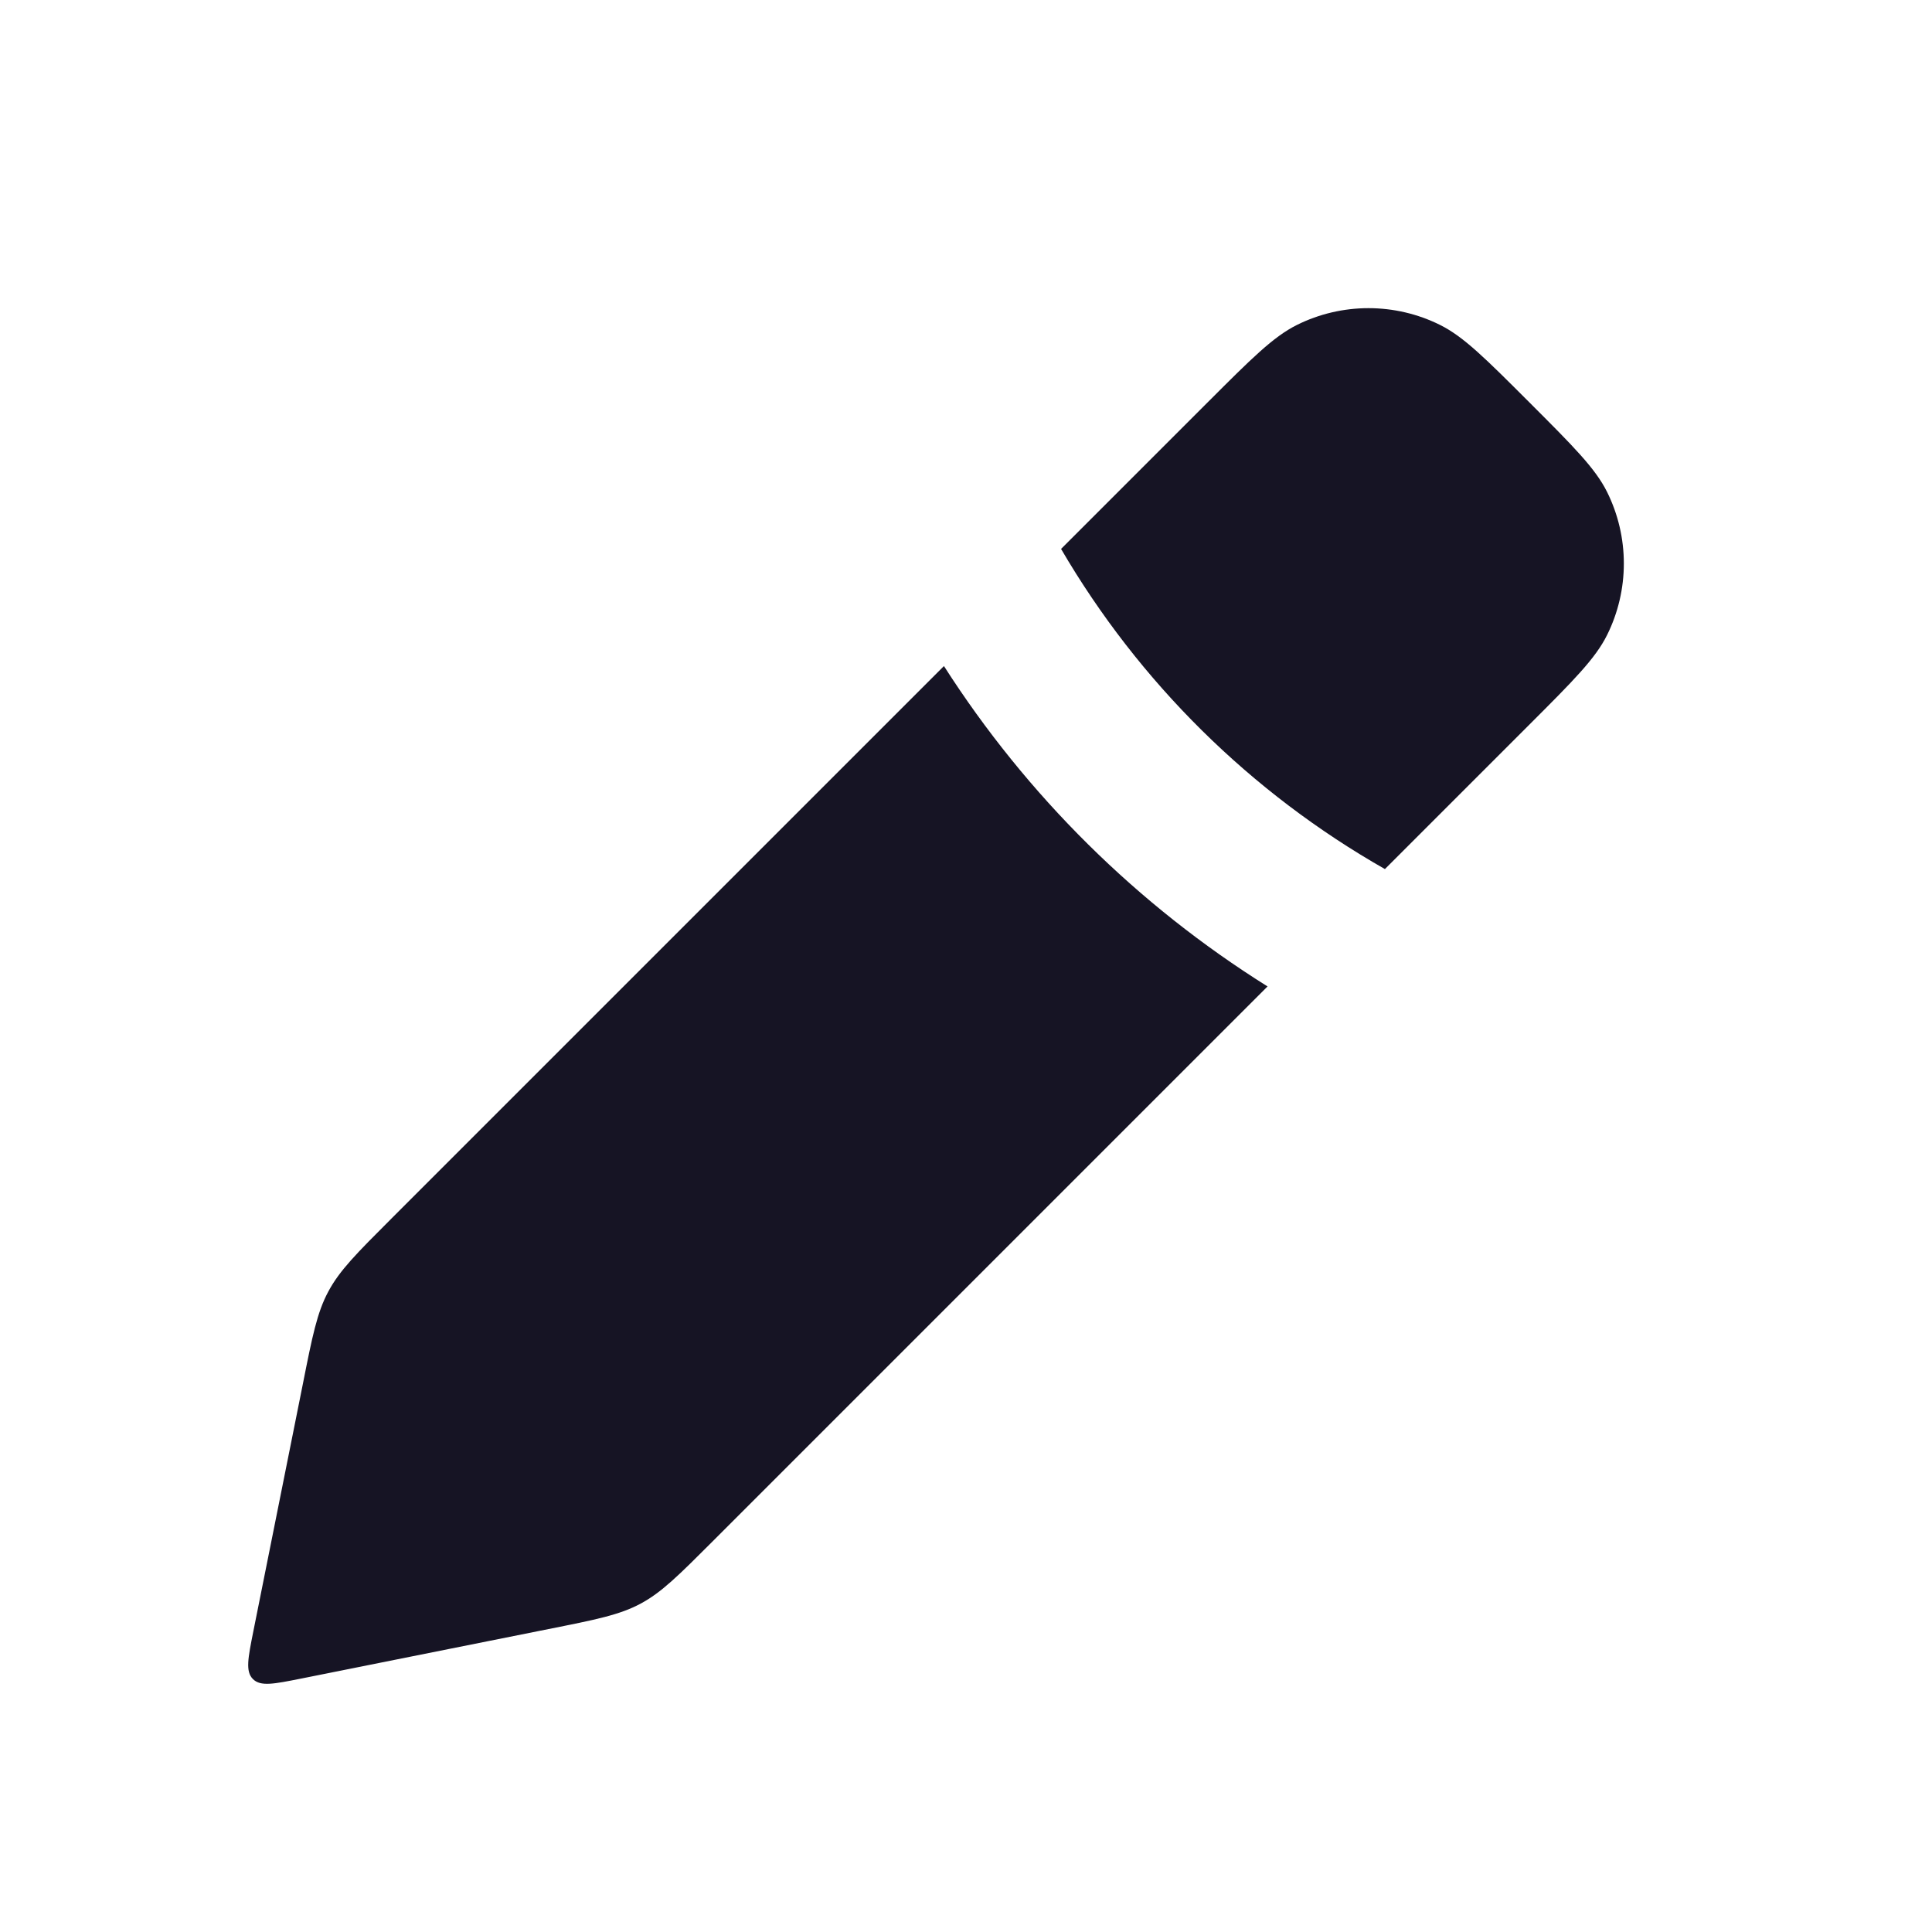
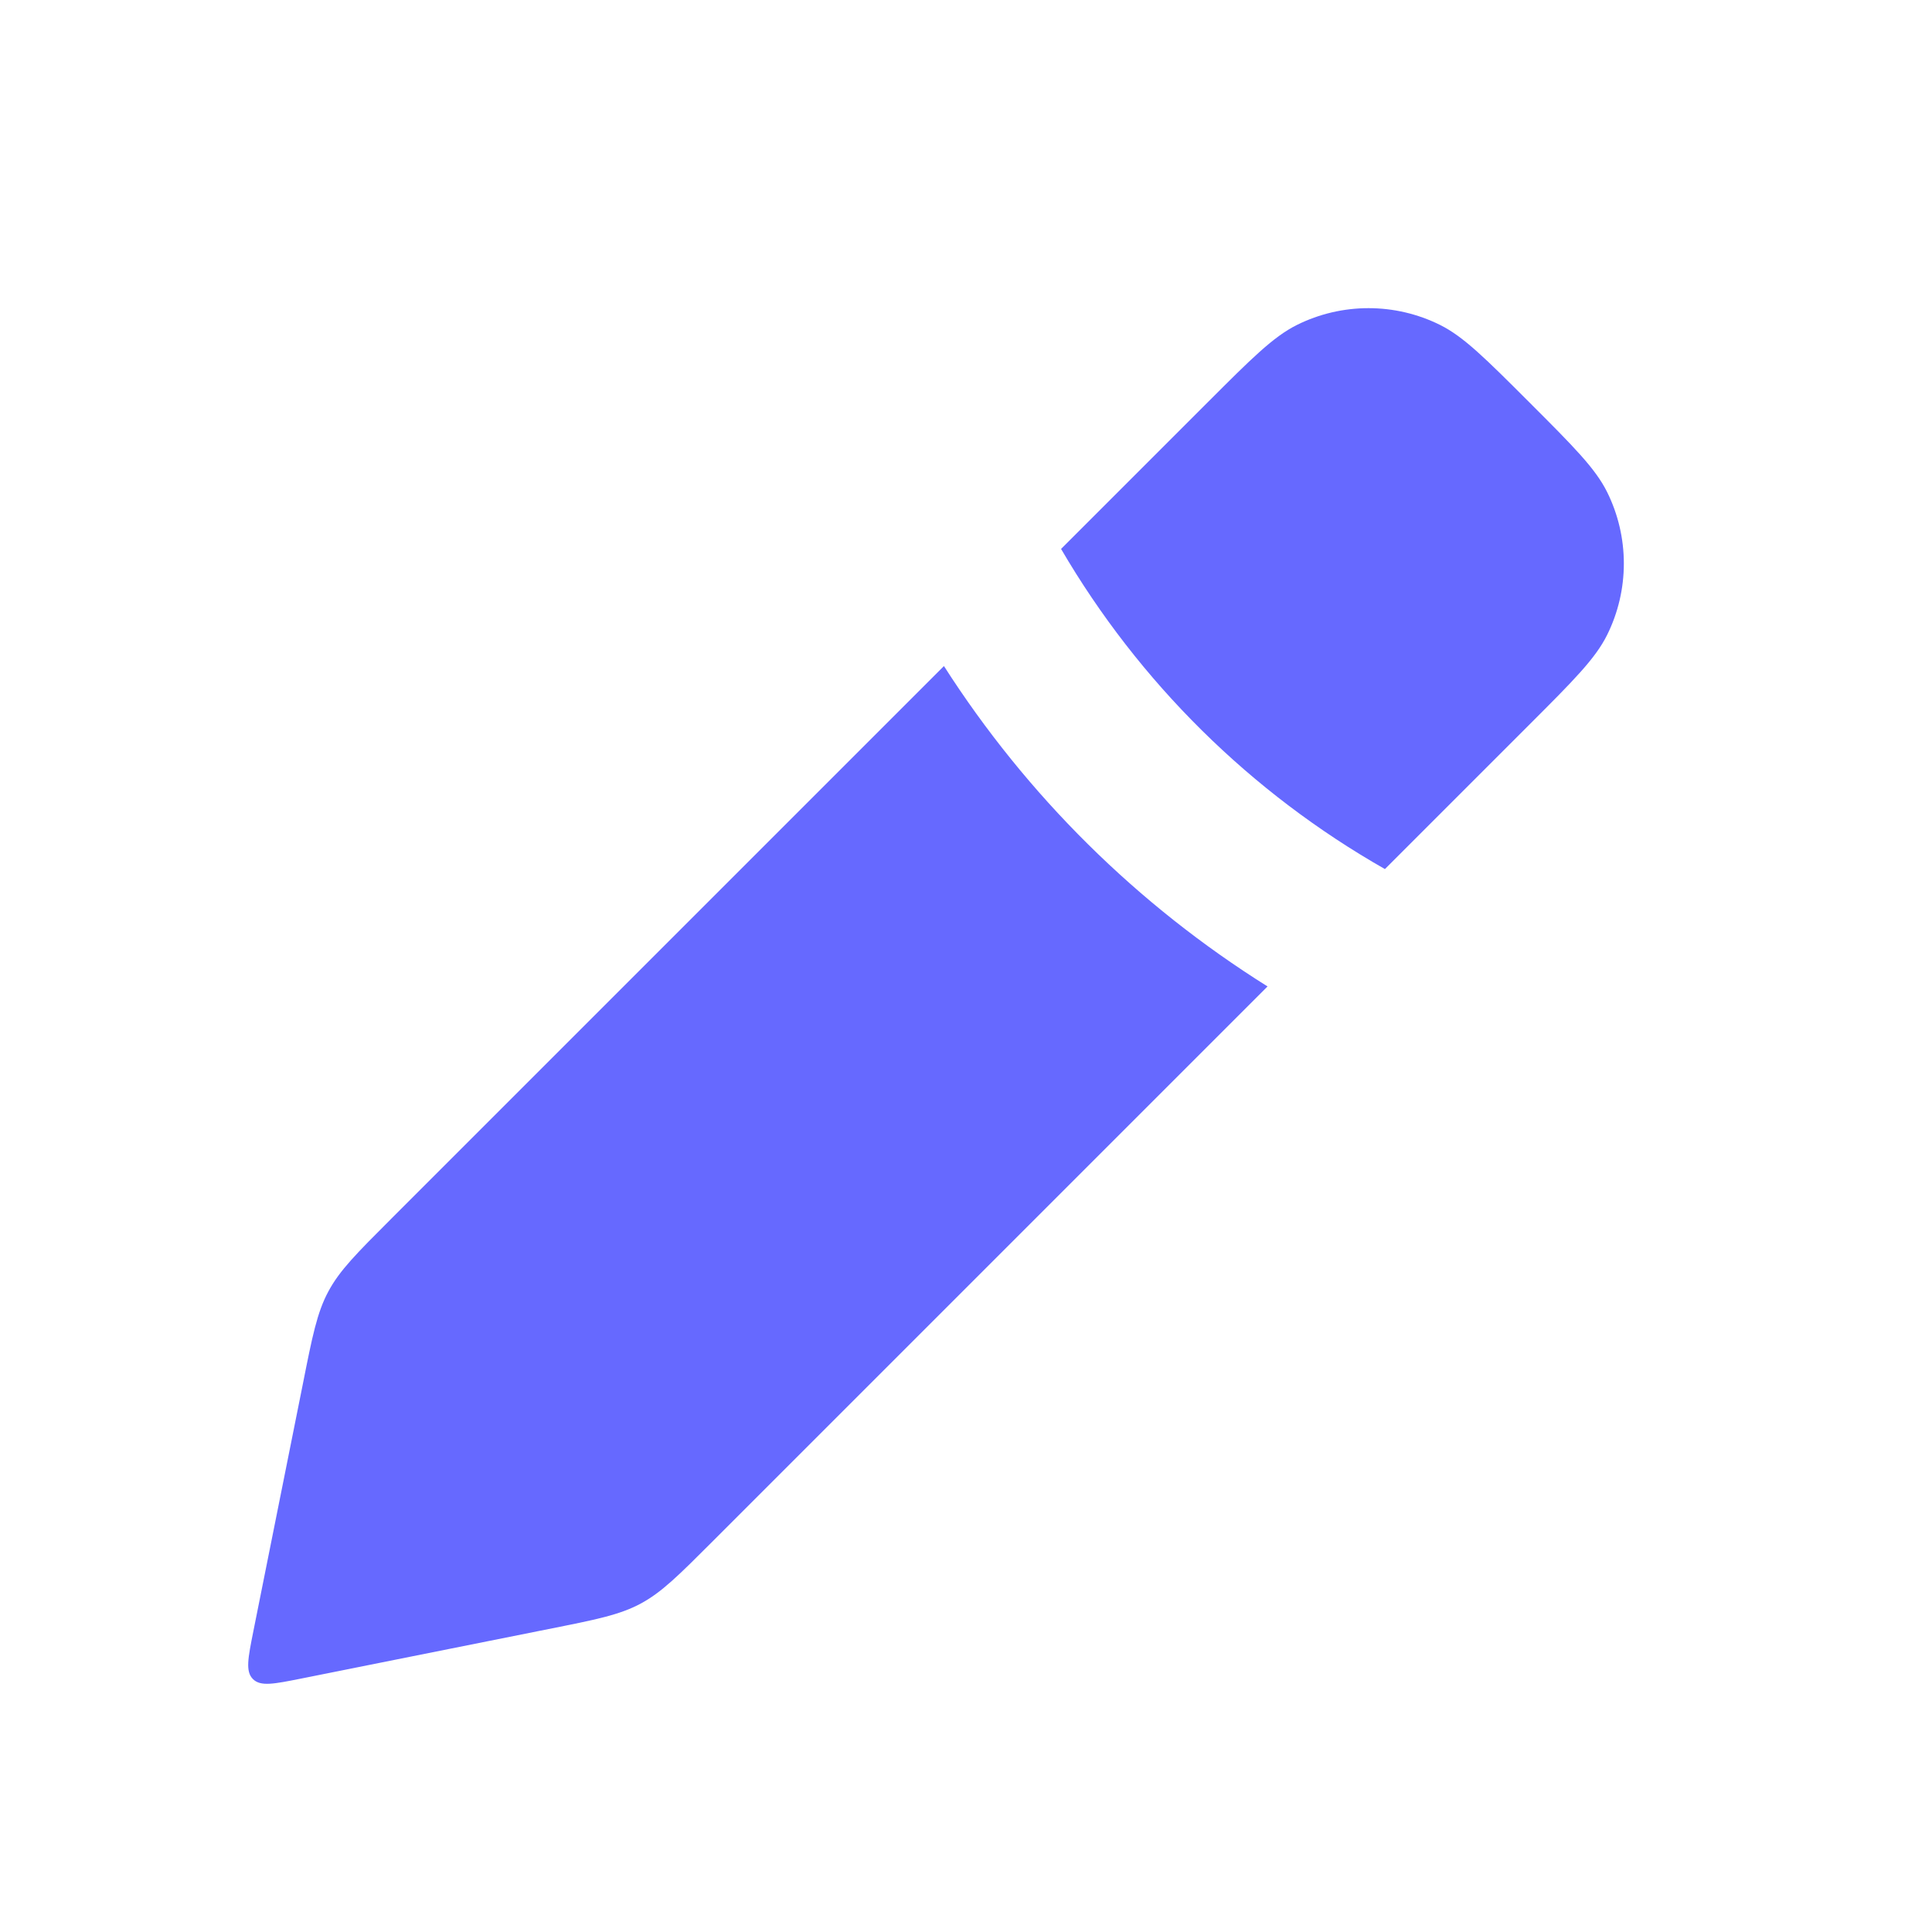
<svg xmlns="http://www.w3.org/2000/svg" width="24" height="24" viewBox="0 0 24 24" fill="none">
-   <path fill-rule="evenodd" clip-rule="evenodd" d="M17.204 10.796L19 9C19.545 8.455 19.818 8.182 19.964 7.888C20.101 7.612 20.172 7.308 20.172 7C20.172 6.692 20.101 6.388 19.964 6.112C19.818 5.818 19.545 5.545 19 5C18.455 4.455 18.182 4.182 17.888 4.036C17.612 3.899 17.308 3.828 17 3.828C16.692 3.828 16.388 3.899 16.112 4.036C15.818 4.182 15.545 4.455 15 5L13.181 6.819C14.149 8.476 15.536 9.847 17.204 10.796ZM11.727 8.273L4.857 15.143C4.431 15.569 4.219 15.781 4.079 16.043C3.939 16.303 3.88 16.598 3.763 17.188L3.147 20.265C3.081 20.597 3.047 20.763 3.142 20.858C3.237 20.953 3.402 20.919 3.735 20.853L6.812 20.237C7.402 20.12 7.697 20.061 7.958 19.921C8.219 19.781 8.431 19.569 8.856 19.144L15.746 12.254C14.128 11.241 12.755 9.882 11.726 8.274" fill="#161424" />
+   <path fill-rule="evenodd" clip-rule="evenodd" d="M17.204 10.796L19 9C19.545 8.455 19.818 8.182 19.964 7.888C20.101 7.612 20.172 7.308 20.172 7C20.172 6.692 20.101 6.388 19.964 6.112C19.818 5.818 19.545 5.545 19 5C18.455 4.455 18.182 4.182 17.888 4.036C17.612 3.899 17.308 3.828 17 3.828C16.692 3.828 16.388 3.899 16.112 4.036C15.818 4.182 15.545 4.455 15 5L13.181 6.819C14.149 8.476 15.536 9.847 17.204 10.796ZM11.727 8.273L4.857 15.143C4.431 15.569 4.219 15.781 4.079 16.043C3.939 16.303 3.88 16.598 3.763 17.188L3.147 20.265C3.081 20.597 3.047 20.763 3.142 20.858C3.237 20.953 3.402 20.919 3.735 20.853L6.812 20.237C7.402 20.12 7.697 20.061 7.958 19.921C8.219 19.781 8.431 19.569 8.856 19.144L15.746 12.254C14.128 11.241 12.755 9.882 11.726 8.274" fill="#6669FF" />
</svg>
